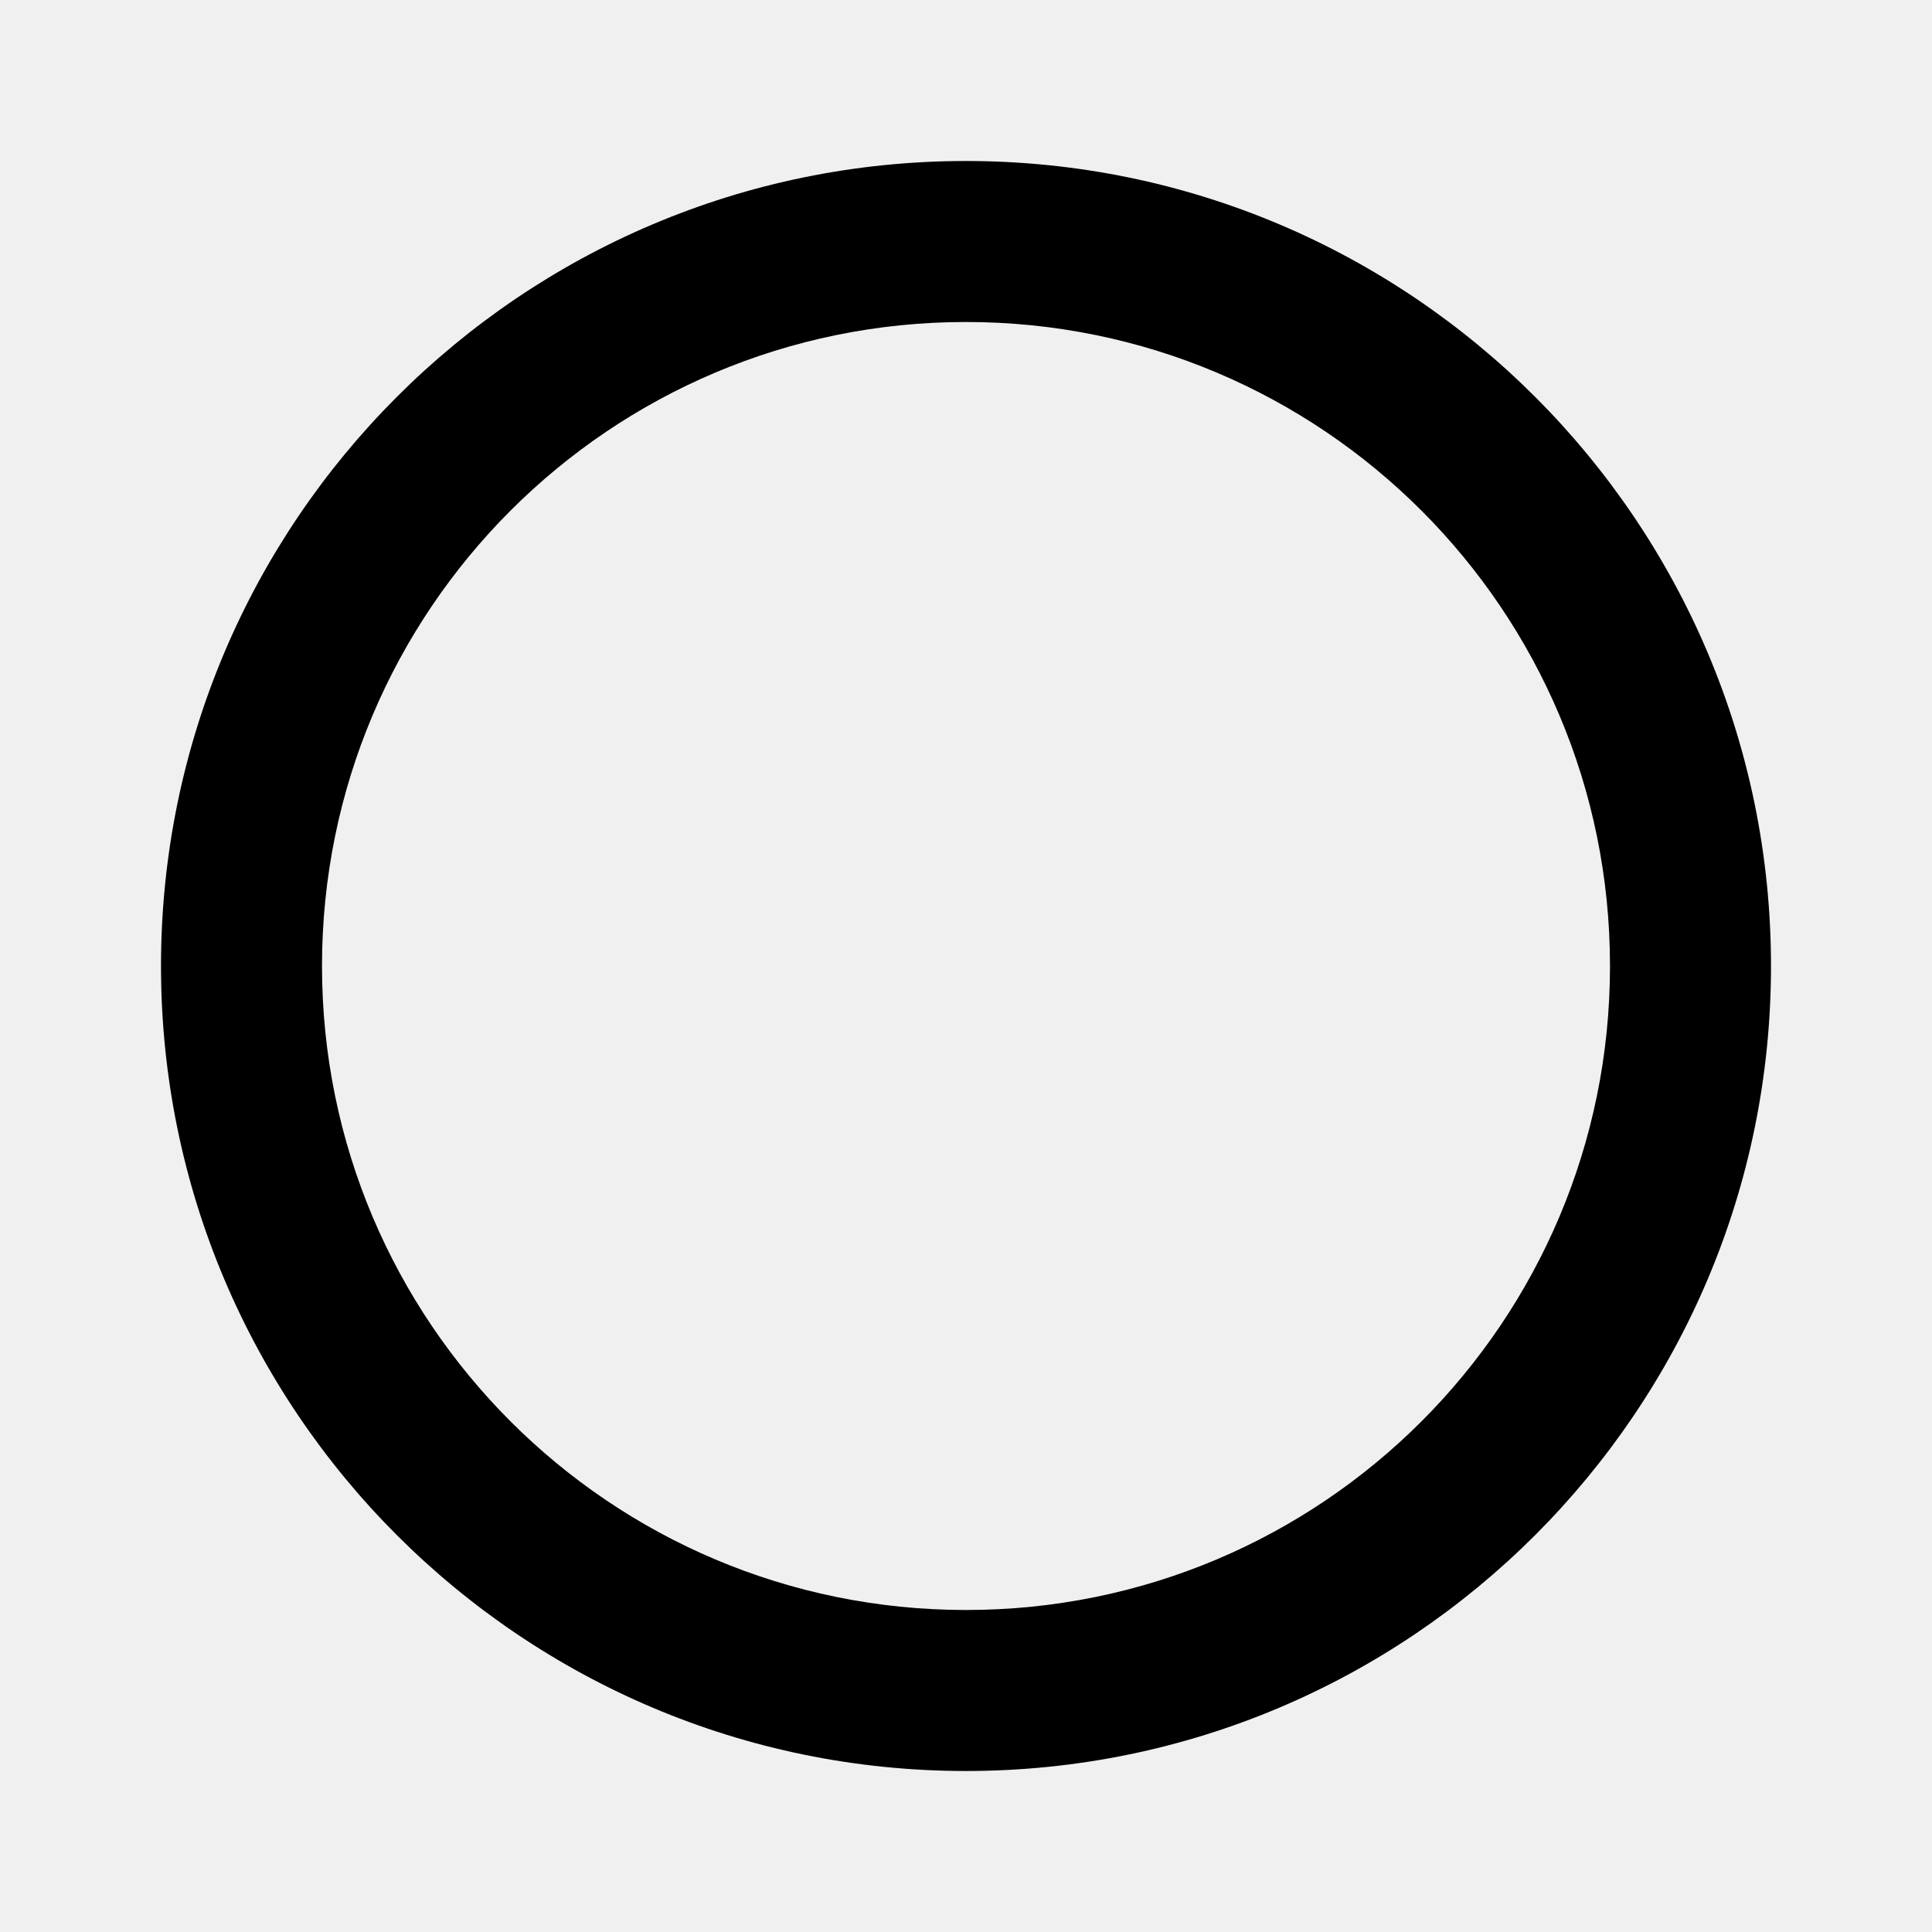
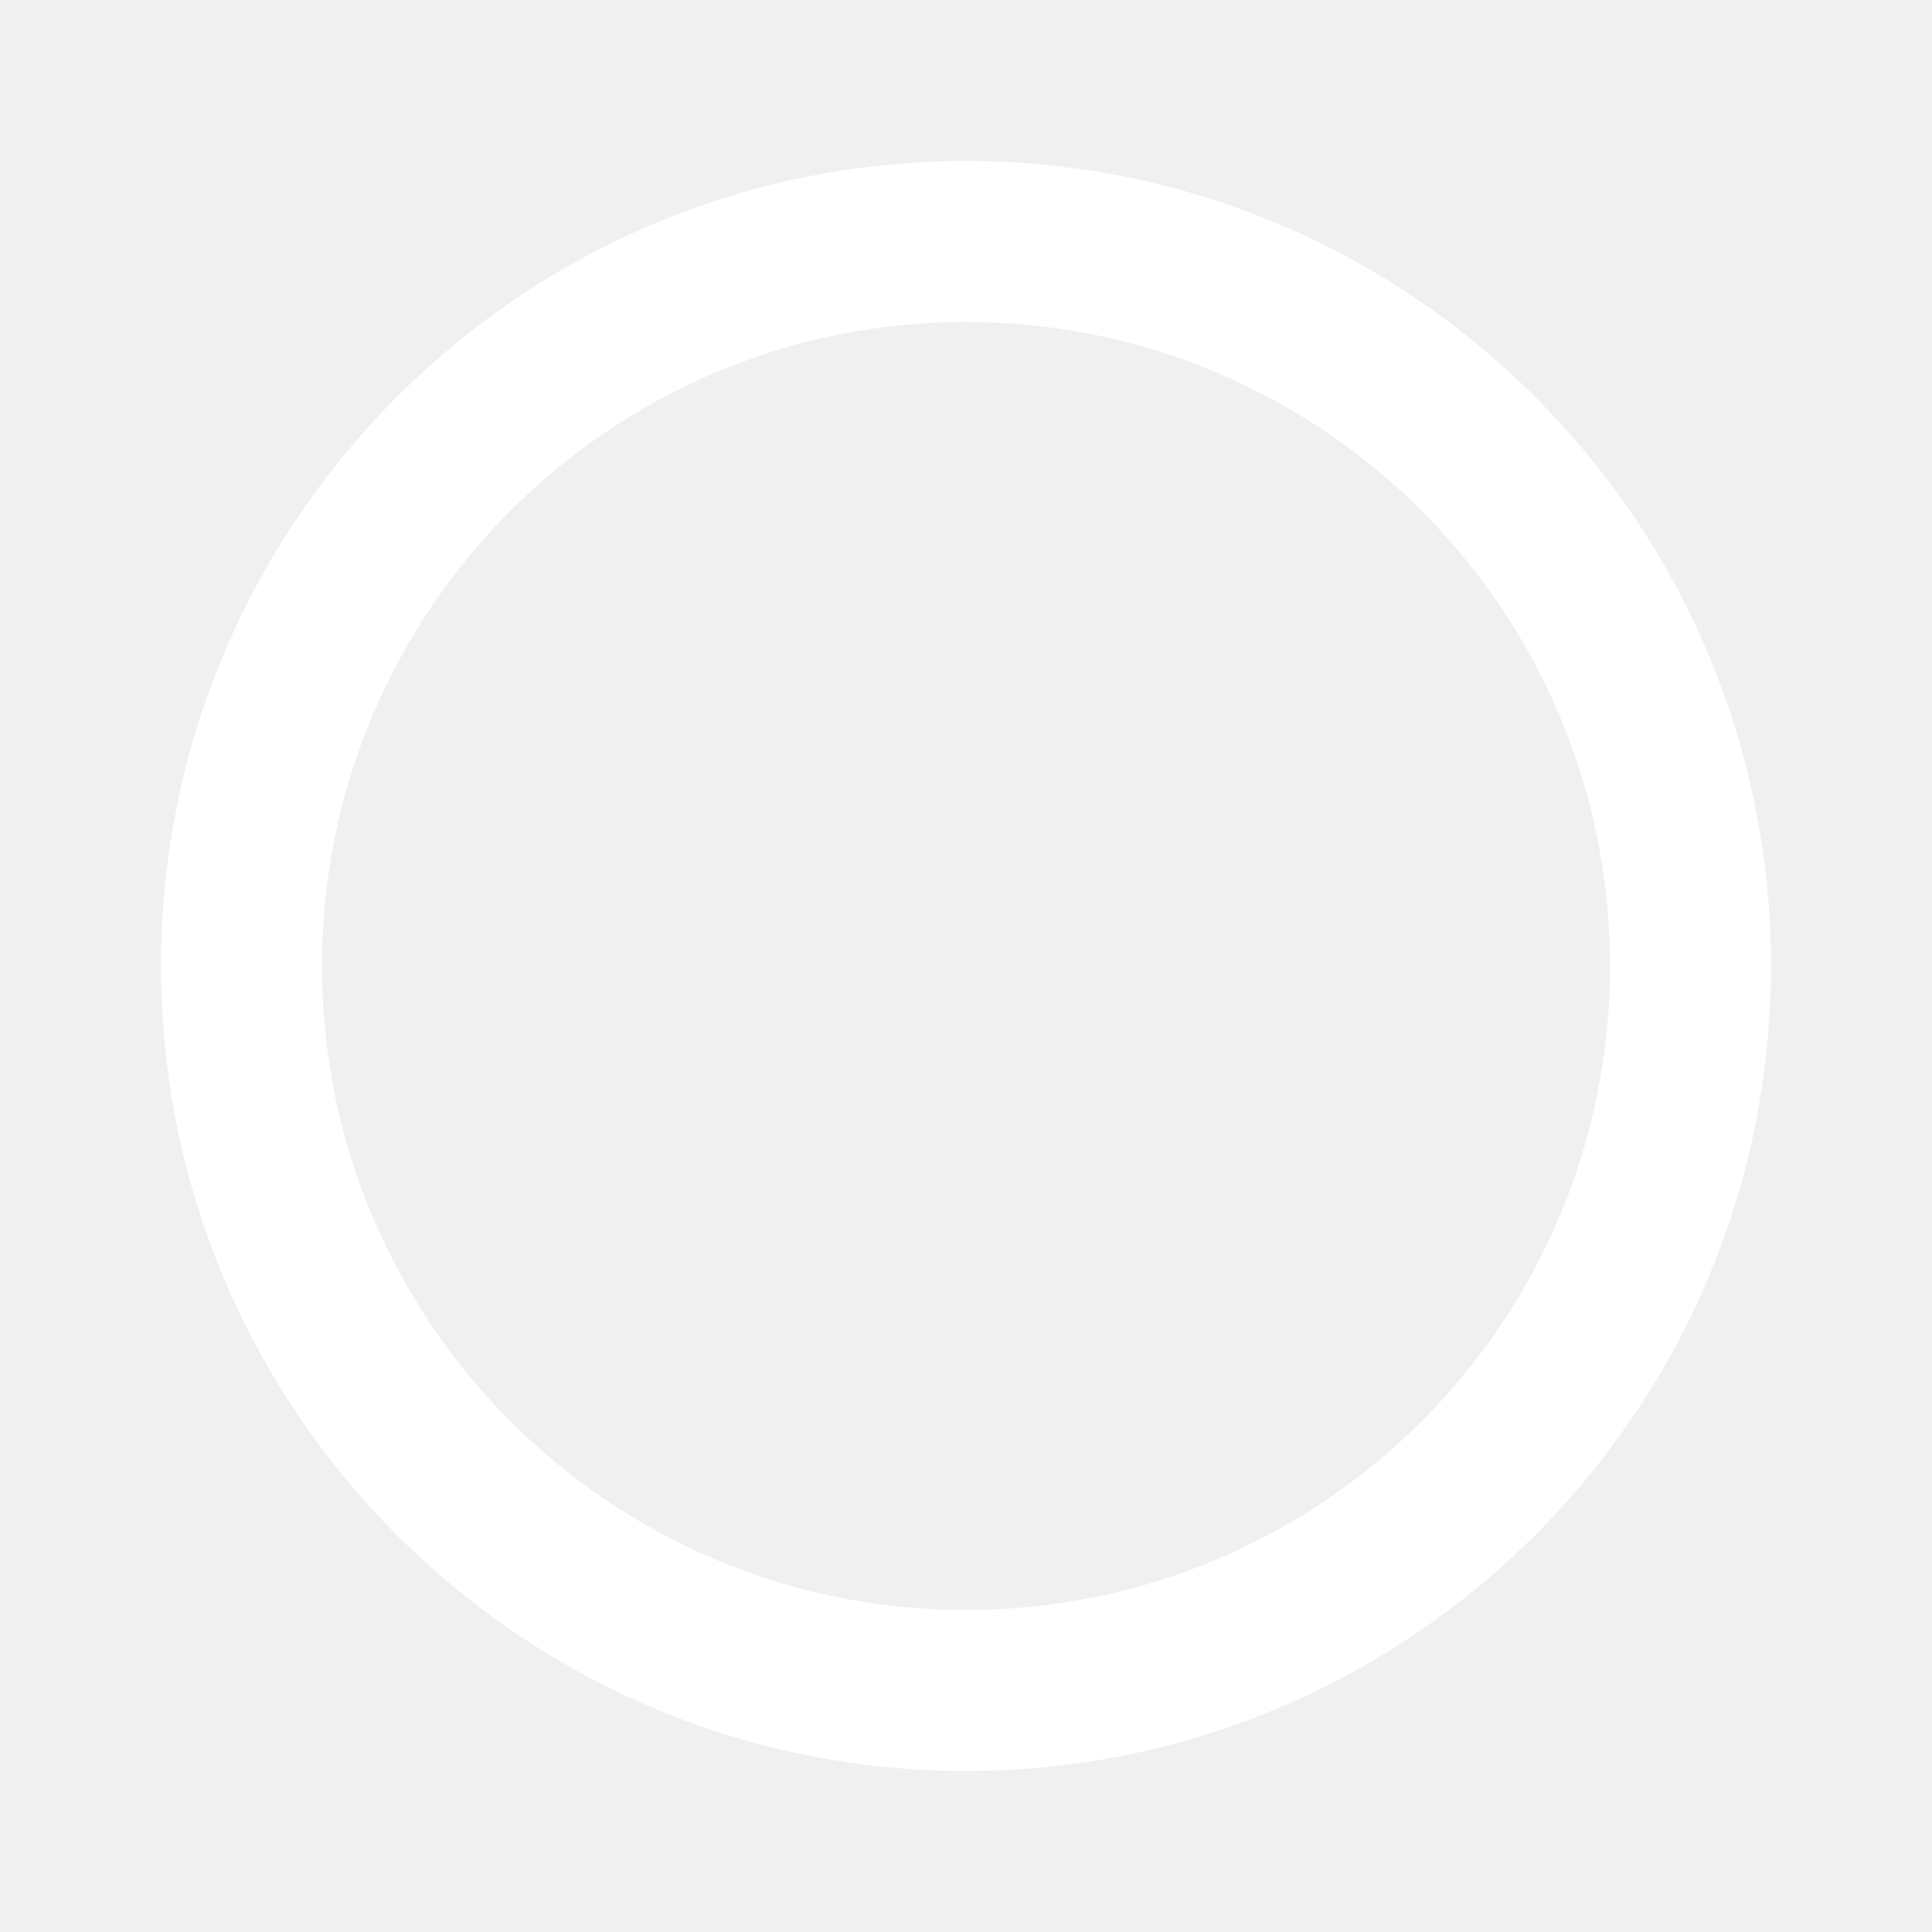
- <svg xmlns="http://www.w3.org/2000/svg" width="1em" height="1em" viewBox="0 0 24 24">
+ <svg xmlns="http://www.w3.org/2000/svg" fill="white" width="1em" height="1em" viewBox="0 0 24 24">
  <path d="M12 2C6.48 2 2 6.48 2 12s4.48 10 10 10s10-4.48 10-10S17.52 2 12 2zm0 18c-4.42 0-8-3.58-8-8s3.58-8 8-8s8 3.58 8 8s-3.58 8-8 8z" />
</svg>
